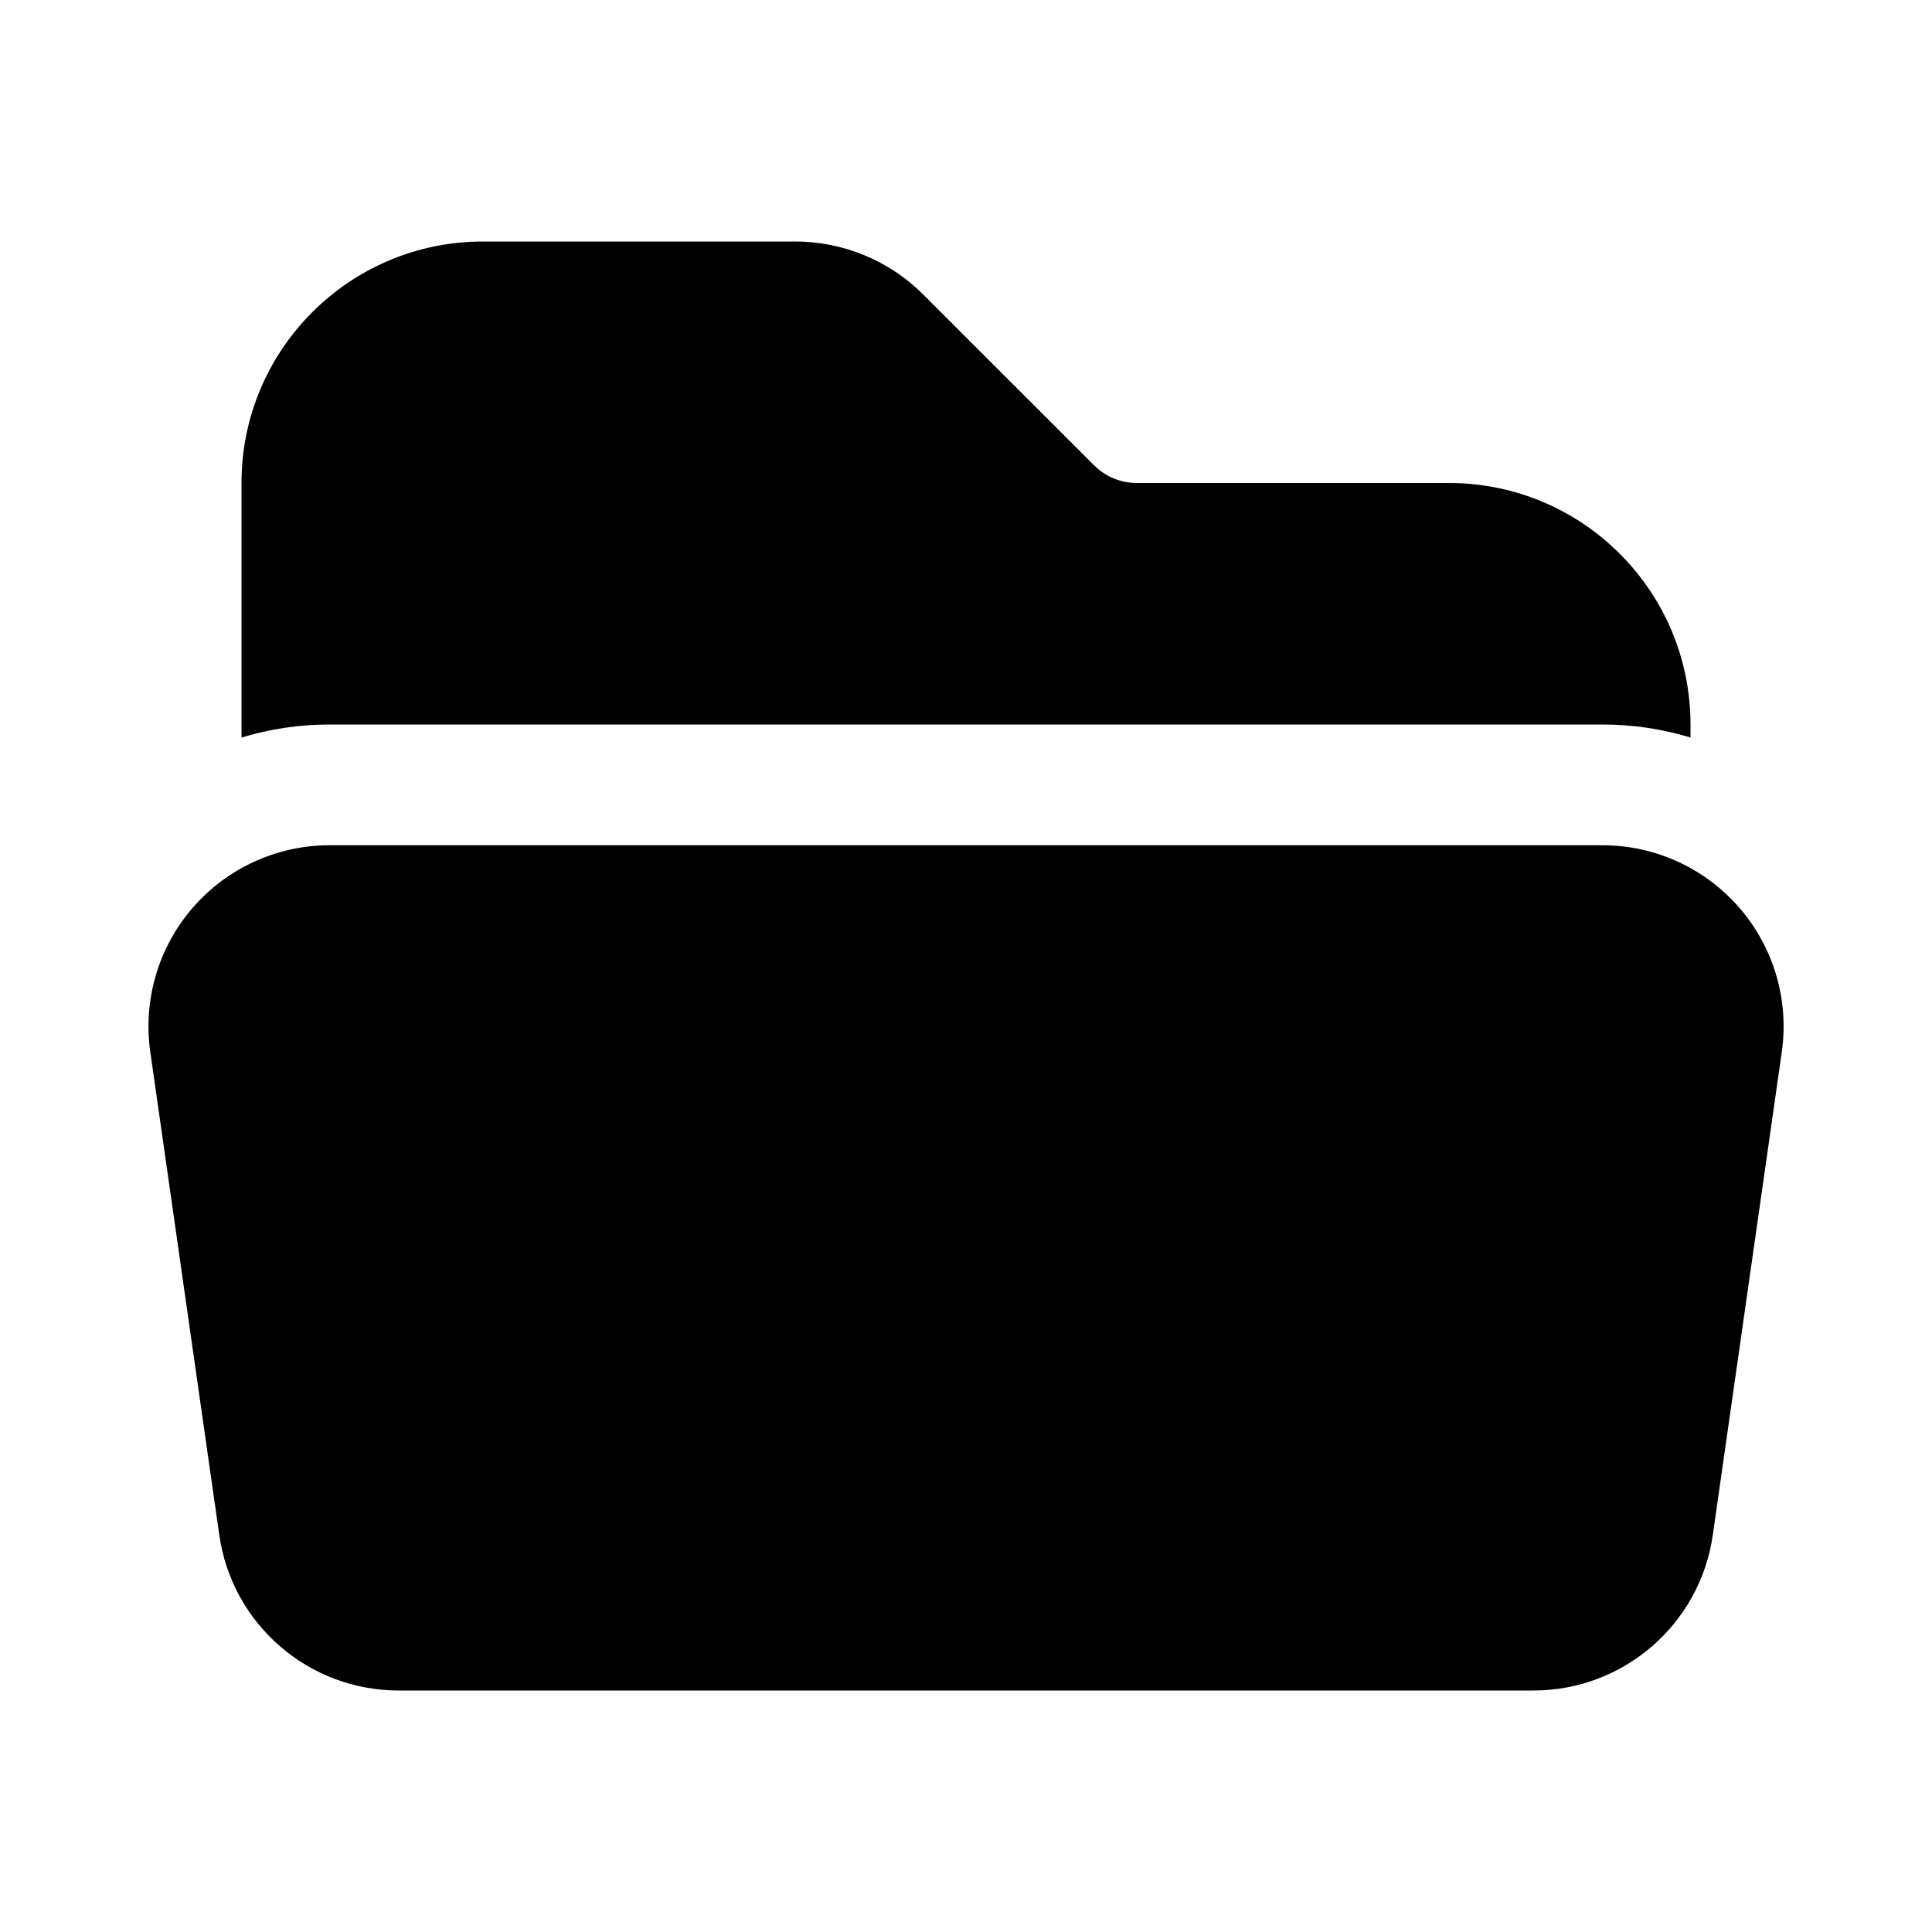
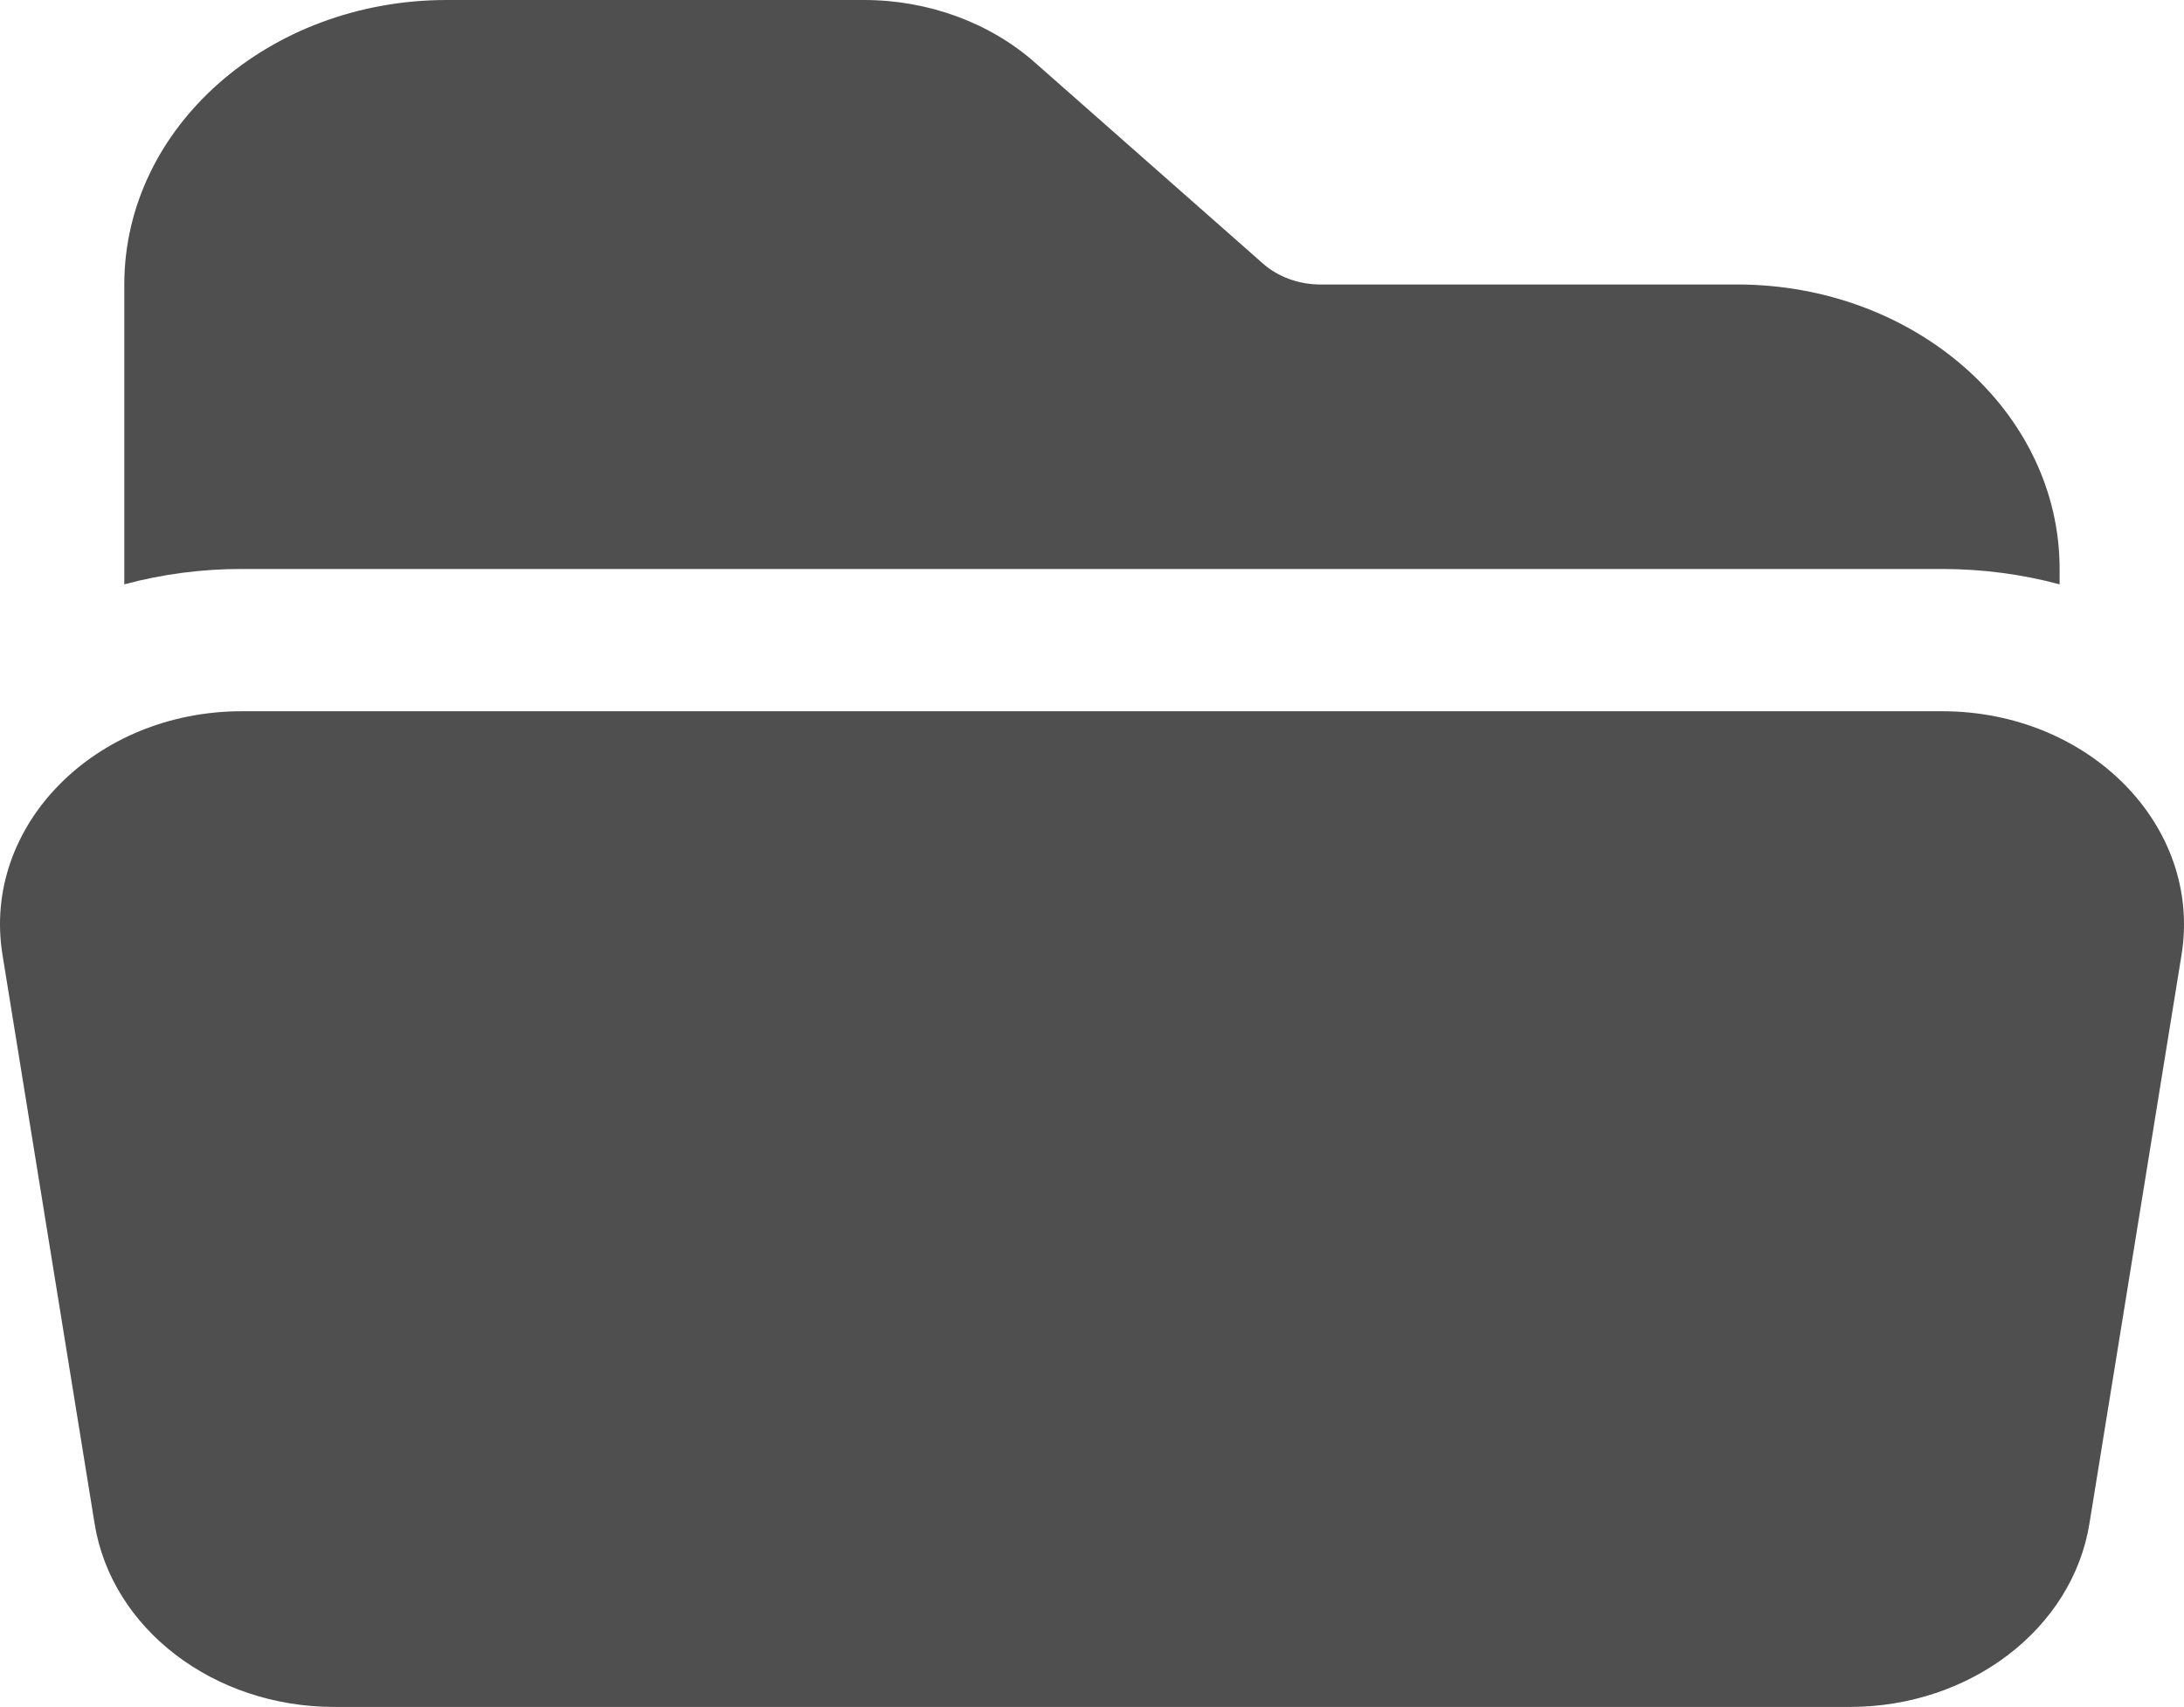
- <svg xmlns="http://www.w3.org/2000/svg" viewBox="0 0 24 24" fill="currentColor" class="size-6">
-   <path d="M19.906 9c.382 0 .749.057 1.094.162V9a3 3 0 0 0-3-3h-3.879a.75.75 0 0 1-.53-.22L11.47 3.66A2.25 2.25 0 0 0 9.879 3H6a3 3 0 0 0-3 3v3.162A3.756 3.756 0 0 1 4.094 9h15.812ZM4.094 10.5a2.25 2.25 0 0 0-2.227 2.568l.857 6A2.25 2.25 0 0 0 4.951 21H19.05a2.25 2.25 0 0 0 2.227-1.932l.857-6a2.25 2.25 0 0 0-2.227-2.568H4.094Z" />
+ <svg xmlns="http://www.w3.org/2000/svg" viewBox="164.616 108.194 158.151 123.607" width="158.151px" height="123.607px">
+   <path d="M 305.242 149.396 C 308.216 149.396 311.074 149.788 313.76 150.509 L 313.76 149.396 C 313.76 138.018 303.296 128.795 290.403 128.795 L 260.202 128.795 C 258.653 128.788 257.166 128.246 256.076 127.284 L 239.562 112.726 C 236.277 109.822 231.815 108.194 227.175 108.194 L 196.974 108.194 C 184.073 108.194 173.617 117.417 173.617 128.795 L 173.617 150.509 C 176.373 149.767 179.246 149.39 182.135 149.396 L 305.242 149.396 Z M 182.135 159.697 C 171.476 159.697 163.285 168.02 164.796 177.332 L 171.468 218.534 C 172.698 226.143 180.087 231.794 188.807 231.801 L 298.578 231.801 C 307.29 231.794 314.679 226.143 315.917 218.534 L 322.589 177.332 C 324.092 168.02 315.909 159.697 305.25 159.697 L 182.135 159.697 Z" style="fill: rgb(79, 79, 79);" transform="matrix(1, 0, 0, 1, 1.4210854715202004e-14, -8.881784197001252e-16)" />
</svg>
